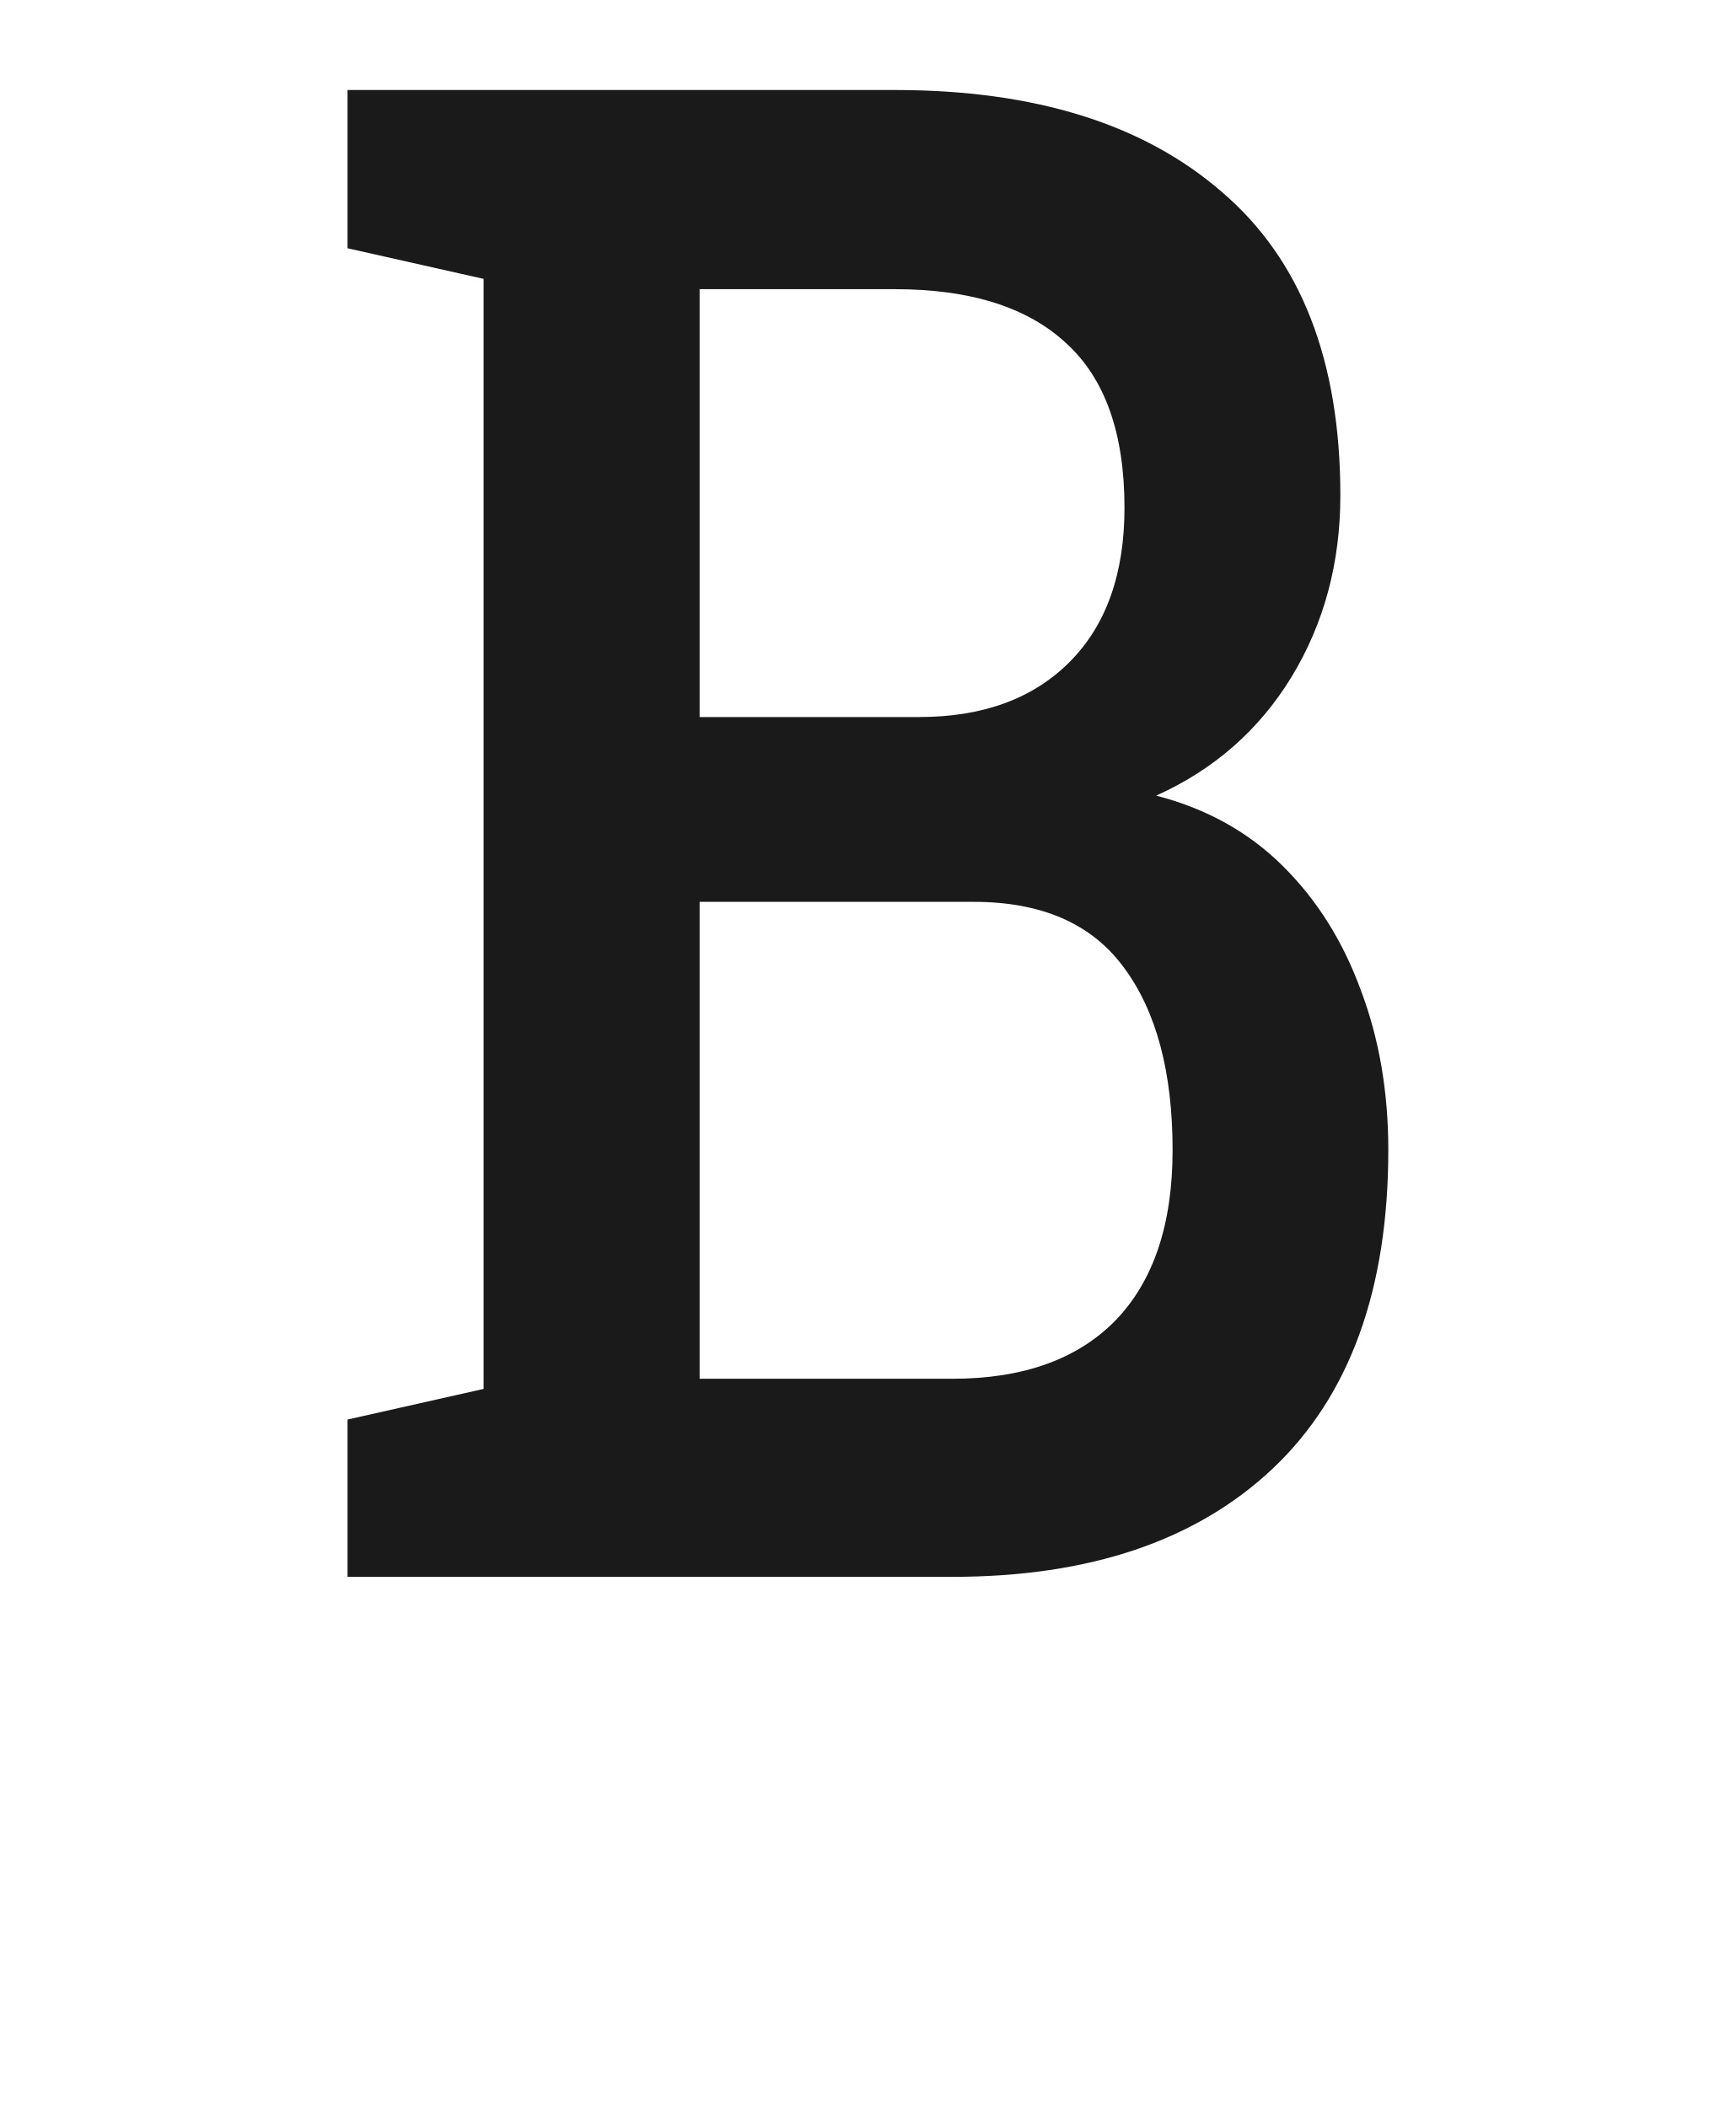
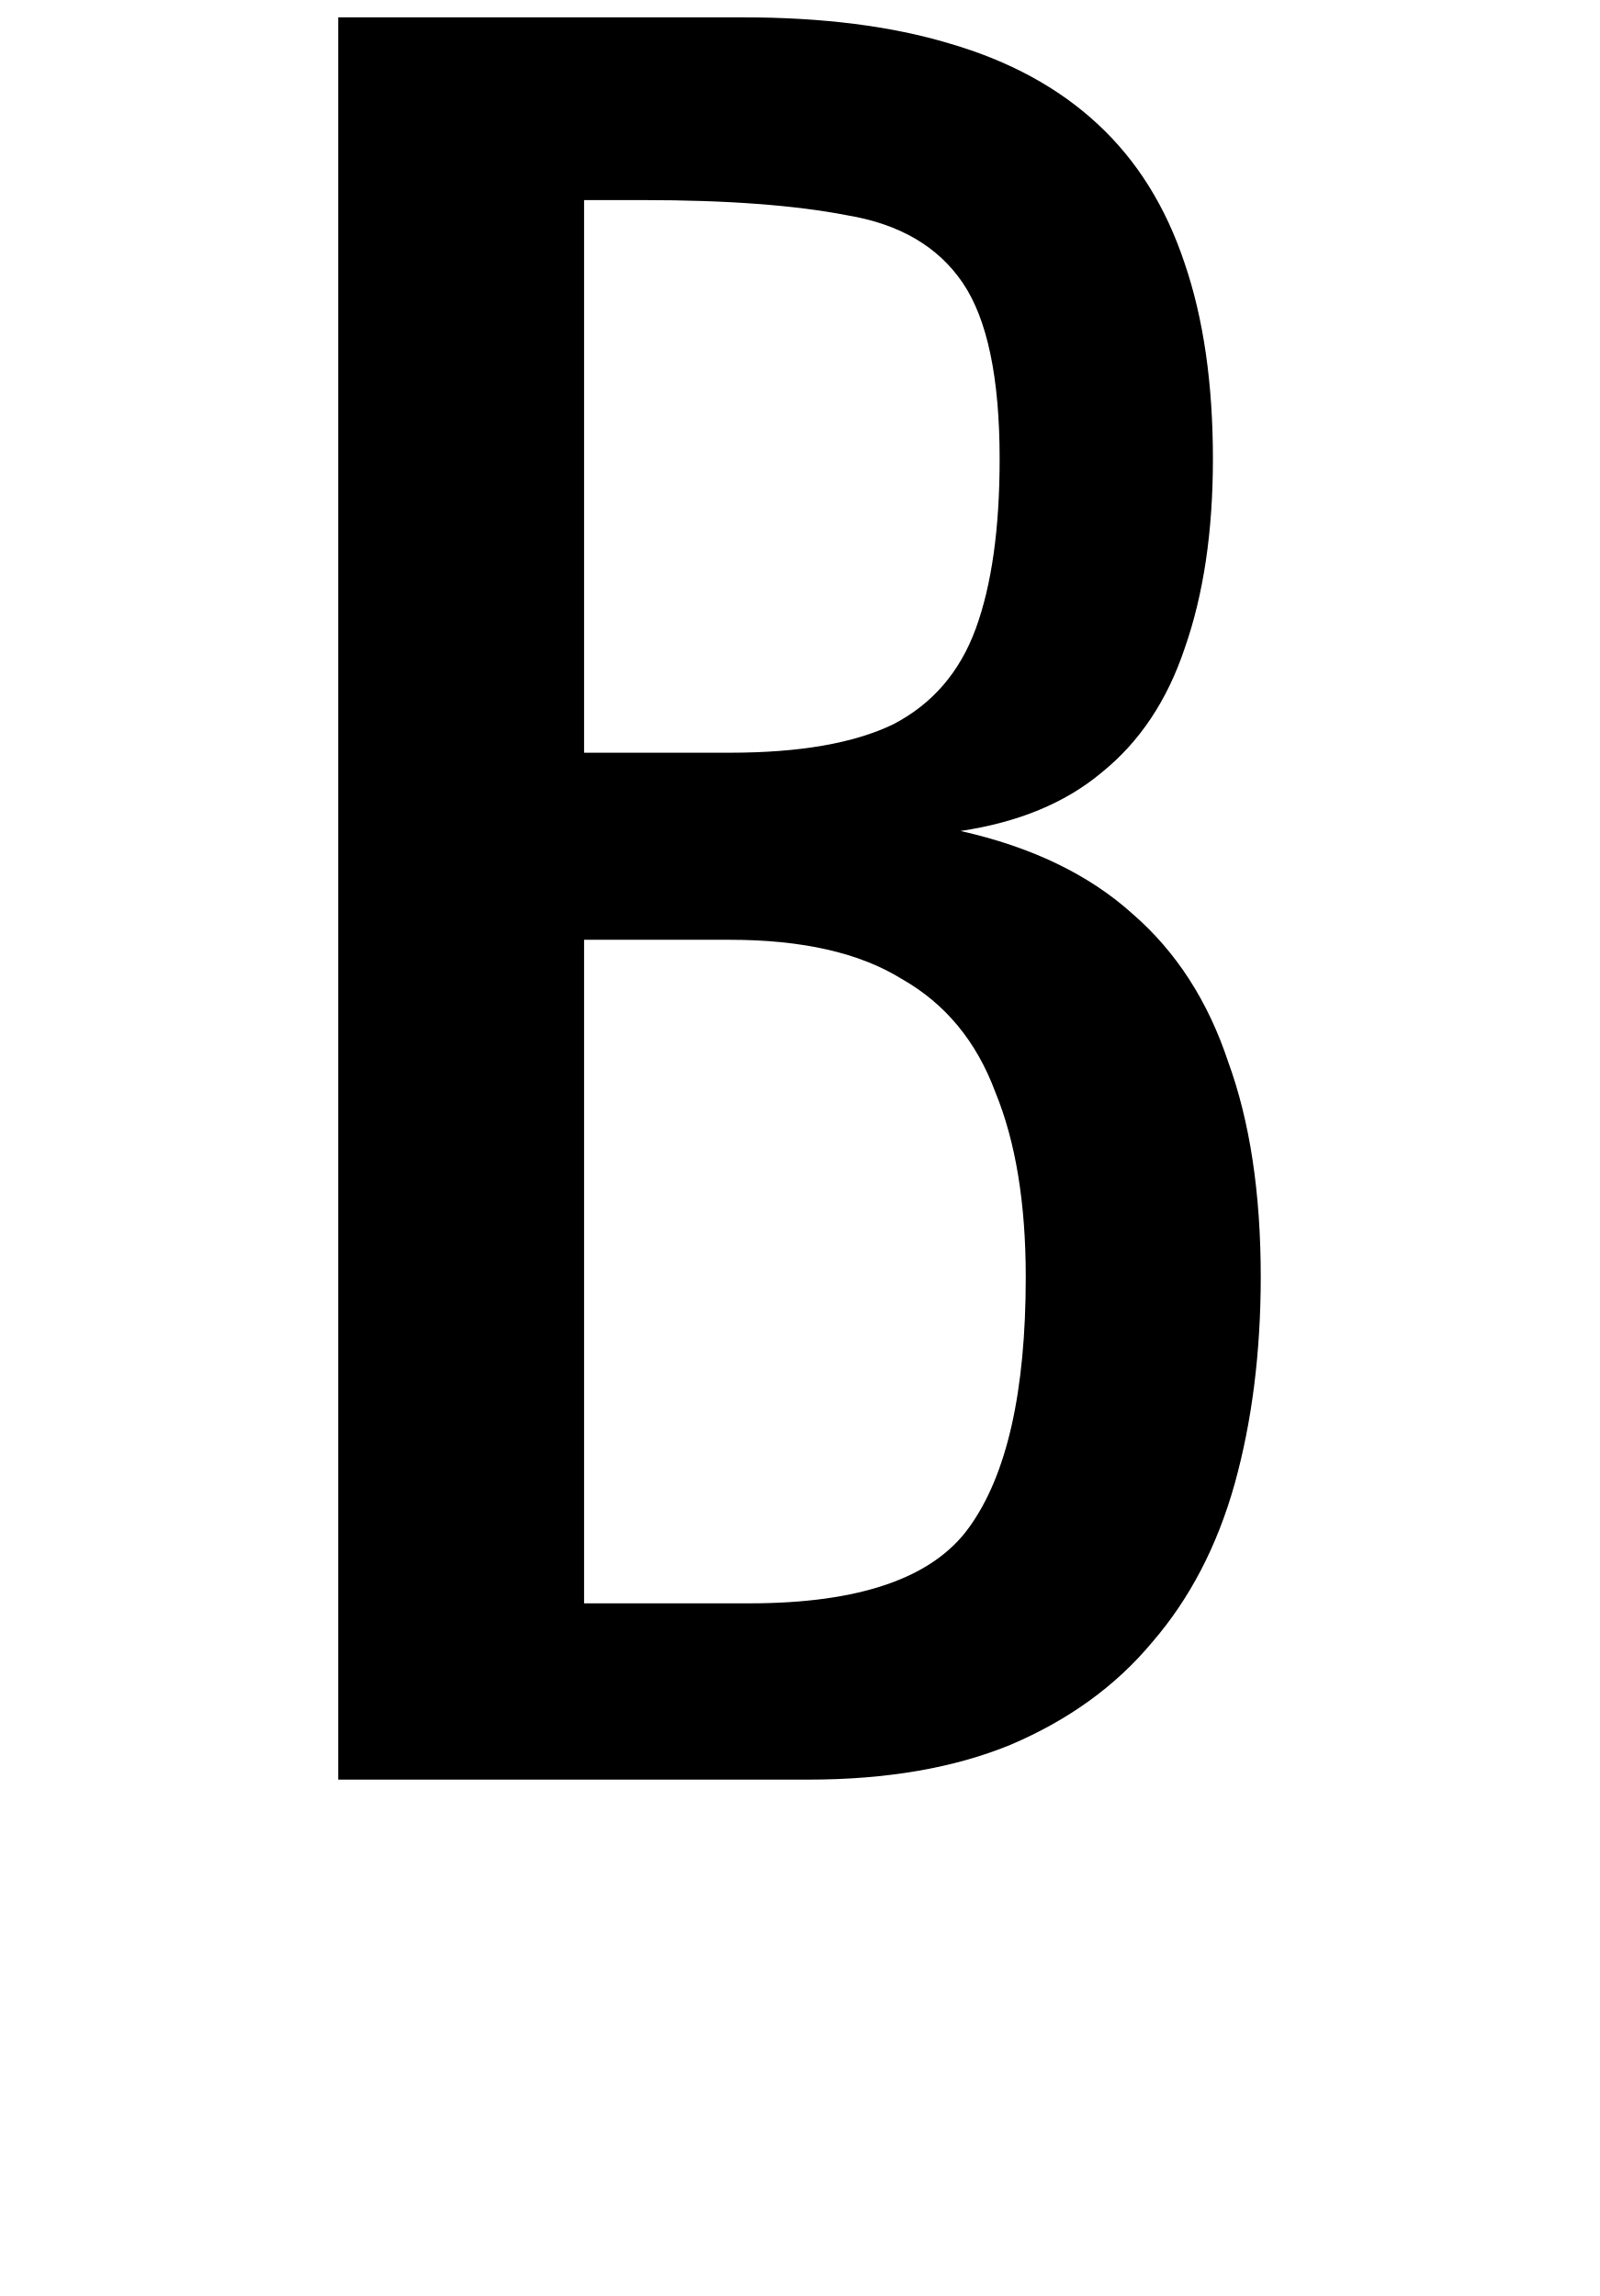
- <svg xmlns="http://www.w3.org/2000/svg" width="42" height="51" viewBox="0 0 11.113 13.494" version="1.1" id="svg1" xml:space="preserve">
-   <defs id="defs1" />
-   <g id="layer1">
-     <rect style="display:none;fill:#e77d00;fill-opacity:1;stroke:none;stroke-width:1.672;stroke-linecap:round;stroke-linejoin:round;paint-order:stroke markers fill" id="rect9" width="11.113" height="13.494" x="0" y="1.6666667e-07" rx="1.9073487e-07" ry="2.623" />
-     <path id="text5" style="font-style:normal;font-variant:normal;font-weight:500;font-stretch:normal;font-size:12.253px;font-family:'Roboto Slab';-inkscape-font-specification:'Roboto Slab, Medium';font-variant-ligatures:normal;font-variant-caps:normal;font-variant-numeric:normal;font-variant-east-asian:normal;display:none;fill:#1a1a1a;fill-opacity:1;stroke:none;stroke-width:1.023;stroke-linecap:round;stroke-linejoin:round;stroke-dasharray:none;stroke-opacity:1;paint-order:markers stroke fill" d="M 2.098,0.576 V 3.054 h 1.037 l 0.12,-1.216 h 1.607 V 8.891 L 3.99,9.087 V 10.094 h 3.126 V 9.087 L 6.244,8.891 V 1.838 H 7.851 l 0.12,1.216 h 1.042 V 0.576 Z" />
-     <path id="text21" style="font-size:12.258px;font-family:'Roboto Slab';-inkscape-font-specification:'Roboto Slab, Normal';font-variant-position:super;font-variant-caps:all-small-caps;display:none;fill:#1a1a1a;fill-opacity:1;stroke-width:1.628;stroke-linecap:round;stroke-linejoin:round;paint-order:stroke markers fill" d="m 8.937,0.455 c -0.343,0 -0.65,0.09 -0.922,0.269 C 7.744,0.9 7.439,1.222 7.1,1.689 L 5.322,4.251 H 4.472 V 1.641 L 5.393,1.461 V 0.534 H 2.012 V 1.461 L 2.964,1.641 V 8.147 L 2.012,8.327 V 9.249 H 5.393 V 8.327 L 4.472,8.147 V 5.585 h 1.065 l 1.927,2.64 0.018,0.024 -0.569,0.078 V 9.249 H 10.116 V 8.327 L 9.242,8.177 6.627,4.67 8.201,2.491 C 8.401,2.223 8.576,2.04 8.728,1.94 8.879,1.836 9.043,1.785 9.218,1.785 c 0.076,0 0.15,0.008 0.222,0.024 0.076,0.012 0.161,0.028 0.257,0.048 L 9.937,0.749 C 9.793,0.657 9.641,0.585 9.482,0.534 9.326,0.482 9.145,0.455 8.937,0.455 Z" transform="scale(0.9162598,1.091393)" />
-     <path id="text1-6" style="font-style:normal;font-variant:normal;font-weight:500;font-stretch:normal;font-size:12.253px;font-family:'Roboto Slab';-inkscape-font-specification:'Roboto Slab, Medium';font-variant-ligatures:normal;font-variant-caps:normal;font-variant-numeric:normal;font-variant-east-asian:normal;display:none;fill:#1a1a1a;fill-opacity:1;stroke:none;stroke-width:1.023;stroke-linecap:round;stroke-linejoin:round;stroke-dasharray:none;stroke-opacity:1;paint-order:markers stroke fill" d="M 2.655,0.576 V 1.589 L 3.461,1.772 3.319,4.451 c -0.018,0.823 -0.083,1.521 -0.192,2.091 -0.106,0.566 -0.241,1.033 -0.406,1.399 -0.165,0.366 -0.342,0.66 -0.532,0.882 h -0.642 l 0.137,3.607 h 1.24 V 10.091 H 8.183 v 2.34 H 9.434 L 9.565,8.823 H 8.556 V 1.785 L 9.423,1.589 V 0.576 Z m 2.183,1.274 h 2.336 V 8.823 H 3.741 C 3.924,8.505 4.083,8.135 4.218,7.712 4.357,7.285 4.469,6.802 4.553,6.262 4.637,5.717 4.689,5.114 4.711,4.451 Z" />
-     <path id="text4" style="font-style:normal;font-variant:normal;font-weight:500;font-stretch:normal;font-size:12.262px;font-family:'Roboto Slab';-inkscape-font-specification:'Roboto Slab, Medium';font-variant-ligatures:normal;font-variant-caps:normal;font-variant-numeric:normal;font-variant-east-asian:normal;display:inline;fill:#1a1a1a;fill-opacity:1;stroke:none;stroke-width:1.023;stroke-linecap:round;stroke-linejoin:round;stroke-dasharray:none;stroke-opacity:1;paint-order:markers stroke fill" d="M 2.225,0.576 V 1.589 L 3.096,1.785 V 8.891 L 2.225,9.087 V 10.094 h 3.872 c 0.877,0 1.561,-0.231 2.051,-0.693 C 8.641,8.935 8.888,8.254 8.888,7.361 c 0,-0.37 -0.058,-0.71 -0.175,-1.02 C 8.599,6.028 8.433,5.762 8.213,5.544 7.994,5.326 7.723,5.176 7.402,5.093 7.771,4.927 8.06,4.674 8.268,4.334 8.477,3.99 8.581,3.603 8.581,3.171 8.581,2.308 8.328,1.661 7.824,1.23 7.323,0.794 6.625,0.576 5.729,0.576 H 3.096 Z M 4.479,1.851 h 1.25 c 0.483,0 0.848,0.115 1.097,0.346 0.249,0.227 0.373,0.578 0.373,1.053 0,0.423 -0.117,0.752 -0.351,0.987 -0.234,0.235 -0.555,0.353 -0.965,0.353 H 4.479 Z m 0,3.922 h 1.755 c 0.435,0 0.755,0.14 0.96,0.419 0.208,0.279 0.313,0.669 0.313,1.17 0,0.475 -0.122,0.839 -0.367,1.092 C 6.897,8.701 6.55,8.826 6.097,8.826 H 4.479 Z" />
-     <path id="text1-9" style="font-style:normal;font-variant:normal;font-weight:500;font-stretch:normal;font-size:12.253px;font-family:'Roboto Slab';-inkscape-font-specification:'Roboto Slab, Medium';font-variant-ligatures:normal;font-variant-caps:normal;font-variant-numeric:normal;font-variant-east-asian:normal;display:none;fill:#1a1a1a;fill-opacity:1;stroke:none;stroke-width:1.023;stroke-linecap:round;stroke-linejoin:round;stroke-dasharray:none;stroke-opacity:1;paint-order:markers stroke fill" d="M 4.901,0.576 2.257,8.989 1.676,9.087 V 10.094 H 4.216 V 9.087 L 3.639,8.963 4.073,7.466 H 7.045 L 7.468,8.963 6.897,9.087 V 10.094 H 9.436 V 9.087 L 8.855,8.989 6.244,0.576 Z M 5.548,2.426 h 0.033 l 0.071,0.255 1.037,3.523 H 4.435 L 5.471,2.694 Z" />
-     <path id="text1-8" style="font-style:normal;font-variant:normal;font-weight:500;font-stretch:normal;font-size:12.253px;font-family:'Roboto Slab';-inkscape-font-specification:'Roboto Slab, Medium';font-variant-ligatures:normal;font-variant-caps:normal;font-variant-numeric:normal;font-variant-east-asian:normal;display:none;fill:#1a1a1a;fill-opacity:1;stroke:none;stroke-width:1.023;stroke-linecap:round;stroke-linejoin:round;stroke-dasharray:none;stroke-opacity:1;paint-order:markers stroke fill" d="M 1.687,0.576 V 1.589 L 2.559,1.786 V 8.891 L 1.687,9.087 V 10.094 H 4.786 V 9.087 L 3.941,8.891 V 7.304 l 1.181,-1.471 1.923,3.163 v 0.007 L 6.338,9.087 V 10.094 H 9.425 V 9.087 L 8.663,8.924 6.02,4.715 8.389,1.766 9.141,1.589 V 0.576 H 6.162 V 1.589 l 0.707,0.085 -0.017,0.026 -2.912,3.688 V 1.786 L 4.786,1.589 V 0.576 Z" />
-     <path d="m 5.389,0.439 c -0.53,0 -1.009,0.12 -1.437,0.36 C 3.524,1.034 3.159,1.37 2.855,1.805 2.552,2.237 2.318,2.746 2.153,3.335 1.989,3.923 1.907,4.566 1.907,5.263 v 0.144 c 0,0.702 0.082,1.347 0.246,1.935 0.165,0.588 0.399,1.098 0.702,1.529 0.307,0.431 0.674,0.767 1.102,1.007 0.428,0.235 0.907,0.353 1.437,0.353 0.165,0 0.329,-0.016 0.494,-0.046 0.168,-0.026 0.331,-0.065 0.488,-0.117 L 8.493,11.832 9.206,10.662 7.55,9.375 C 8.007,8.943 8.343,8.386 8.559,7.702 8.778,7.013 8.888,6.248 8.888,5.407 V 5.263 c 0,-0.697 -0.08,-1.34 -0.241,-1.928 C 8.486,2.746 8.254,2.237 7.95,1.805 7.647,1.37 7.279,1.034 6.848,0.799 6.416,0.559 5.93,0.439 5.389,0.439 Z m 0,1.314 c 0.479,0 0.876,0.148 1.19,0.445 0.314,0.296 0.548,0.706 0.702,1.229 0.154,0.523 0.23,1.131 0.23,1.824 v 0.157 c 0,0.702 -0.077,1.316 -0.23,1.843 -0.154,0.527 -0.387,0.939 -0.702,1.235 -0.311,0.292 -0.705,0.438 -1.184,0.438 -0.461,0 -0.848,-0.146 -1.163,-0.438 C 3.918,8.189 3.682,7.778 3.525,7.25 3.367,6.719 3.288,6.104 3.288,5.407 V 5.25 c 0,-0.693 0.079,-1.301 0.236,-1.824 0.161,-0.523 0.397,-0.932 0.707,-1.229 0.311,-0.296 0.696,-0.445 1.157,-0.445 z" style="font-weight:500;font-size:12.253px;font-family:'Roboto Slab';-inkscape-font-specification:'Roboto Slab, Medium';display:none;fill:#1a1a1a;stroke-width:1.023;stroke-linecap:round;stroke-linejoin:round;paint-order:markers stroke fill" id="path2" />
-     <path id="text1-7" style="font-style:normal;font-variant:normal;font-weight:500;font-stretch:normal;font-size:12.253px;font-family:'Roboto Slab';-inkscape-font-specification:'Roboto Slab, Medium';font-variant-ligatures:normal;font-variant-caps:normal;font-variant-numeric:normal;font-variant-east-asian:normal;display:none;fill:#1a1a1a;fill-opacity:1;stroke:none;stroke-width:1.023;stroke-linecap:round;stroke-linejoin:round;stroke-dasharray:none;stroke-opacity:1;paint-order:markers stroke fill" d="M 5.246,0.576 V 1.596 l 1.07,0.19 v 5.517 c 0,0.34 -0.048,0.632 -0.143,0.876 C 6.078,8.423 5.941,8.61 5.762,8.741 5.583,8.872 5.367,8.937 5.115,8.937 4.734,8.937 4.437,8.804 4.221,8.538 4.005,8.268 3.887,7.817 3.865,7.185 H 2.554 L 2.543,7.224 c 0.022,0.676 0.148,1.238 0.378,1.687 0.234,0.445 0.547,0.776 0.938,0.994 0.395,0.218 0.847,0.327 1.355,0.327 0.537,0 0.989,-0.119 1.354,-0.359 C 6.938,9.632 7.217,9.292 7.408,8.852 7.598,8.412 7.692,7.896 7.692,7.303 V 1.786 L 8.57,1.589 V 0.576 Z" />
-     <path id="path8" style="font-style:normal;font-variant:normal;font-weight:500;font-stretch:normal;font-size:12.262px;font-family:'Roboto Slab';-inkscape-font-specification:'Roboto Slab, Medium';font-variant-ligatures:normal;font-variant-caps:normal;font-variant-numeric:normal;font-variant-east-asian:normal;display:none;fill:#1a1a1a;fill-opacity:1;stroke:none;stroke-width:1.023;stroke-linecap:round;stroke-linejoin:round;stroke-dasharray:none;stroke-opacity:1;paint-order:markers stroke fill" d="m 7.76,0.439 c -0.812,0 -1.453,0.327 -1.925,0.98 -0.472,0.654 -0.707,1.599 -0.707,2.837 v 2.164 c 0,1.238 0.236,2.183 0.707,2.837 0.475,0.649 1.12,0.974 1.936,0.974 0.808,0 1.448,-0.325 1.919,-0.974 0.472,-0.649 0.707,-1.595 0.707,-2.837 v -2.164 c 0,-1.238 -0.237,-2.183 -0.713,-2.837 C 9.209,0.766 8.568,0.439 7.76,0.439 Z m -4.347,0.137 -2.698,0.628 v 0.967 L 2.037,2.158 V 8.891 L 0.737,9.087 V 10.094 H 4.713 V 9.087 l -1.3,-0.196 z m 4.347,1.137 c 0.406,0 0.717,0.19 0.932,0.569 0.216,0.379 0.323,0.961 0.323,1.745 v 2.608 c 0,0.793 -0.106,1.379 -0.318,1.759 -0.212,0.379 -0.521,0.569 -0.927,0.569 -0.413,0 -0.727,-0.19 -0.943,-0.569 -0.216,-0.379 -0.323,-0.965 -0.323,-1.759 V 4.027 c 0,-0.789 0.106,-1.37 0.318,-1.745 0.216,-0.379 0.528,-0.569 0.938,-0.569 z" />
-     <path id="text8" style="font-style:normal;font-variant:normal;font-weight:500;font-stretch:normal;font-size:12.262px;font-family:'Roboto Slab';-inkscape-font-specification:'Roboto Slab, Medium';font-variant-ligatures:normal;font-variant-caps:normal;font-variant-numeric:normal;font-variant-east-asian:normal;display:none;fill:#1a1a1a;fill-opacity:1;stroke:none;stroke-width:1.023;stroke-linecap:round;stroke-linejoin:round;stroke-dasharray:none;stroke-opacity:1;paint-order:markers stroke fill" d="m 5.491,0.439 c -0.49,0 -0.932,0.148 -1.327,0.444 C 3.772,1.175 3.463,1.578 3.236,2.093 3.01,2.603 2.896,3.185 2.896,3.838 c 0,0.684 0.099,1.272 0.296,1.765 0.201,0.488 0.482,0.863 0.844,1.124 0.366,0.257 0.794,0.386 1.284,0.386 0.314,0 0.599,-0.074 0.855,-0.222 C 6.432,6.743 6.642,6.527 6.807,6.244 l 0.017,0.098 C 6.816,7.248 6.671,7.913 6.39,8.335 6.108,8.754 5.723,8.963 5.233,8.963 c -0.26,0 -0.508,-0.026 -0.746,-0.079 C 4.249,8.828 4.017,8.743 3.79,8.63 L 3.615,9.839 c 0.241,0.131 0.508,0.229 0.801,0.294 0.292,0.065 0.577,0.098 0.855,0.098 0.585,0 1.097,-0.155 1.536,-0.464 C 7.249,9.453 7.595,8.991 7.843,8.381 8.092,7.767 8.216,7.015 8.216,6.126 V 4.204 C 8.216,3.394 8.103,2.709 7.876,2.152 7.649,1.589 7.332,1.165 6.922,0.877 6.516,0.585 6.039,0.439 5.491,0.439 Z m 0.017,1.275 c 0.42,0 0.746,0.196 0.976,0.588 0.234,0.388 0.351,0.961 0.351,1.719 V 5.035 C 6.717,5.287 6.547,5.492 6.324,5.649 6.101,5.802 5.834,5.877 5.523,5.877 5.256,5.877 5.03,5.795 4.843,5.629 4.657,5.459 4.516,5.222 4.421,4.917 4.326,4.607 4.278,4.248 4.278,3.838 c 0,-0.405 0.053,-0.767 0.159,-1.085 C 4.547,2.431 4.693,2.178 4.876,1.995 5.063,1.808 5.273,1.714 5.507,1.714 Z" />
-     <path id="text9" style="font-style:normal;font-variant:normal;font-weight:500;font-stretch:normal;font-size:12.262px;font-family:'Roboto Slab';-inkscape-font-specification:'Roboto Slab, Medium';font-variant-ligatures:normal;font-variant-caps:normal;font-variant-numeric:normal;font-variant-east-asian:normal;display:none;fill:#1a1a1a;fill-opacity:1;stroke:none;stroke-width:1.023;stroke-linecap:round;stroke-linejoin:round;stroke-dasharray:none;stroke-opacity:1;paint-order:markers stroke fill" d="m 5.554,0.439 c -0.49,0 -0.922,0.105 -1.294,0.314 C 3.89,0.958 3.603,1.256 3.398,1.648 3.193,2.04 3.091,2.52 3.091,3.086 c 0,0.484 0.108,0.911 0.323,1.281 0.216,0.366 0.515,0.647 0.899,0.843 C 3.875,5.416 3.528,5.718 3.272,6.119 3.016,6.516 2.888,6.978 2.888,7.505 c 0,0.584 0.111,1.081 0.334,1.49 0.227,0.405 0.541,0.713 0.944,0.922 0.402,0.209 0.868,0.314 1.398,0.314 0.526,0 0.989,-0.105 1.388,-0.314 C 7.354,9.708 7.667,9.401 7.89,8.996 8.113,8.586 8.224,8.089 8.224,7.505 8.224,6.982 8.095,6.52 7.835,6.119 7.579,5.718 7.232,5.416 6.793,5.211 7.173,5.015 7.475,4.734 7.698,4.368 7.921,3.997 8.033,3.57 8.033,3.086 8.033,2.52 7.926,2.04 7.714,1.648 7.506,1.256 7.215,0.958 6.842,0.753 6.473,0.544 6.044,0.439 5.554,0.439 Z m 0,1.275 c 0.219,0 0.409,0.061 0.57,0.183 0.165,0.122 0.293,0.29 0.384,0.503 0.095,0.214 0.143,0.462 0.143,0.745 0,0.288 -0.046,0.538 -0.137,0.752 C 6.422,4.111 6.296,4.276 6.135,4.394 5.974,4.507 5.784,4.564 5.565,4.564 5.228,4.564 4.961,4.435 4.764,4.178 4.57,3.921 4.473,3.577 4.473,3.145 4.473,2.71 4.57,2.363 4.764,2.106 4.961,1.845 5.225,1.714 5.554,1.714 Z m 0,4.131 c 0.252,0 0.475,0.066 0.669,0.196 0.197,0.131 0.351,0.316 0.461,0.556 0.11,0.235 0.164,0.51 0.164,0.824 0,0.314 -0.053,0.586 -0.159,0.817 C 6.583,8.469 6.433,8.647 6.239,8.773 6.045,8.9 5.82,8.963 5.565,8.963 5.173,8.963 4.859,8.826 4.621,8.551 4.387,8.277 4.27,7.9 4.27,7.421 c 0,-0.314 0.055,-0.588 0.165,-0.824 C 4.545,6.357 4.694,6.172 4.884,6.041 5.078,5.911 5.301,5.845 5.554,5.845 Z" />
-     <path id="text10" style="font-style:normal;font-variant:normal;font-weight:500;font-stretch:normal;font-size:12.262px;font-family:'Roboto Slab';-inkscape-font-specification:'Roboto Slab, Medium';font-variant-ligatures:normal;font-variant-caps:normal;font-variant-numeric:normal;font-variant-east-asian:normal;display:none;fill:#1a1a1a;fill-opacity:1;stroke:none;stroke-width:1.023;stroke-linecap:round;stroke-linejoin:round;stroke-dasharray:none;stroke-opacity:1;paint-order:markers stroke fill" d="M 2.787,0.576 V 2.858 H 3.889 L 3.96,1.851 H 6.993 C 6.5,2.544 6.077,3.267 5.726,4.021 5.379,4.77 5.095,5.564 4.876,6.4 4.657,7.237 4.501,8.137 4.41,9.1 L 4.328,10.094 H 5.71 L 5.792,9.1 C 5.865,8.359 5.955,7.683 6.061,7.073 6.167,6.459 6.31,5.875 6.489,5.321 6.672,4.764 6.911,4.206 7.207,3.648 7.503,3.086 7.876,2.487 8.326,1.851 V 0.576 Z" />
-     <path id="text11" style="font-style:normal;font-variant:normal;font-weight:500;font-stretch:normal;font-size:12.262px;font-family:'Roboto Slab';-inkscape-font-specification:'Roboto Slab, Medium';font-variant-ligatures:normal;font-variant-caps:normal;font-variant-numeric:normal;font-variant-east-asian:normal;display:none;fill:#1a1a1a;fill-opacity:1;stroke:none;stroke-width:1.023;stroke-linecap:round;stroke-linejoin:round;stroke-dasharray:none;stroke-opacity:1;paint-order:markers stroke fill" d="m 5.965,0.439 c -0.607,0 -1.144,0.172 -1.612,0.516 C 3.888,1.3 3.523,1.801 3.256,2.459 2.992,3.113 2.861,3.912 2.861,4.858 V 6.361 c 0,0.815 0.119,1.512 0.357,2.092 0.238,0.575 0.567,1.015 0.987,1.32 0.42,0.305 0.901,0.458 1.442,0.458 0.519,0 0.975,-0.142 1.366,-0.425 0.391,-0.288 0.694,-0.682 0.91,-1.183 0.219,-0.501 0.329,-1.074 0.329,-1.719 0,-0.61 -0.093,-1.155 -0.28,-1.634 C 7.786,4.79 7.519,4.415 7.172,4.145 6.824,3.871 6.413,3.733 5.938,3.733 c -0.34,0 -0.653,0.066 -0.938,0.196 C 4.718,4.061 4.482,4.237 4.292,4.459 L 4.27,4.426 C 4.285,3.533 4.441,2.862 4.737,2.413 5.033,1.96 5.451,1.734 5.992,1.734 c 0.241,0 0.466,0.03 0.674,0.091 0.208,0.057 0.406,0.131 0.592,0.222 L 7.511,0.838 C 7.288,0.712 7.047,0.613 6.788,0.543 6.528,0.474 6.254,0.439 5.965,0.439 Z M 5.543,4.976 c 0.42,0 0.746,0.179 0.976,0.536 0.234,0.357 0.351,0.817 0.351,1.379 0,0.388 -0.051,0.739 -0.153,1.053 C 6.618,8.257 6.476,8.506 6.294,8.689 6.111,8.872 5.89,8.963 5.63,8.963 5.221,8.963 4.885,8.745 4.621,8.309 4.362,7.874 4.232,7.25 4.232,6.44 V 5.753 C 4.316,5.592 4.422,5.455 4.55,5.342 4.678,5.224 4.826,5.134 4.994,5.073 5.162,5.008 5.345,4.976 5.543,4.976 Z" />
-     <path id="text12" style="font-style:normal;font-variant:normal;font-weight:500;font-stretch:normal;font-size:12.262px;font-family:'Roboto Slab';-inkscape-font-specification:'Roboto Slab, Medium';font-variant-ligatures:normal;font-variant-caps:normal;font-variant-numeric:normal;font-variant-east-asian:normal;display:none;fill:#1a1a1a;fill-opacity:1;stroke:none;stroke-width:1.023;stroke-linecap:round;stroke-linejoin:round;stroke-dasharray:none;stroke-opacity:1;paint-order:markers stroke fill" d="M 3.569,0.577 3.108,5.845 4.309,5.956 C 4.386,5.69 4.512,5.485 4.687,5.342 4.863,5.198 5.126,5.126 5.477,5.126 c 0.409,0 0.722,0.179 0.938,0.536 0.219,0.357 0.329,0.824 0.329,1.399 0,0.575 -0.106,1.037 -0.318,1.386 C 6.217,8.791 5.908,8.963 5.499,8.963 5.144,8.963 4.856,8.835 4.633,8.578 4.413,8.316 4.303,7.954 4.303,7.492 l -1.3,0.052 -0.011,0.039 c -0.011,0.558 0.093,1.035 0.312,1.431 0.223,0.397 0.527,0.7 0.911,0.909 0.384,0.205 0.811,0.307 1.283,0.307 0.567,0 1.044,-0.135 1.431,-0.405 C 7.321,9.552 7.618,9.177 7.819,8.702 8.02,8.222 8.12,7.671 8.12,7.048 8.12,6.381 8.025,5.808 7.835,5.329 7.649,4.849 7.376,4.481 7.018,4.224 6.66,3.967 6.229,3.843 5.724,3.851 5.552,3.856 5.391,3.88 5.241,3.923 5.092,3.967 4.952,4.026 4.824,4.1 4.696,4.17 4.582,4.25 4.479,4.342 L 4.72,1.943 h 2.249 l 0.126,0.68 H 8.005 V 0.577 Z" />
-     <path id="text13" style="font-style:normal;font-variant:normal;font-weight:500;font-stretch:normal;font-size:12.262px;font-family:'Roboto Slab';-inkscape-font-specification:'Roboto Slab, Medium';font-variant-ligatures:normal;font-variant-caps:normal;font-variant-numeric:normal;font-variant-east-asian:normal;display:none;fill:#1a1a1a;fill-opacity:1;stroke:none;stroke-width:1.023;stroke-linecap:round;stroke-linejoin:round;stroke-dasharray:none;stroke-opacity:1;paint-order:markers stroke fill" d="M 6.058,0.576 2.652,7.008 2.702,7.852 H 6.097 V 8.891 L 5.224,9.087 V 10.094 H 8.339 V 9.087 L 7.473,8.891 V 7.852 H 8.46 V 6.694 H 7.473 V 0.576 Z m 0.006,2.229 0.033,0.013 V 6.694 H 4.007 L 5.943,3.112 Z" />
-     <path id="text14" style="font-style:normal;font-variant:normal;font-weight:500;font-stretch:normal;font-size:12.262px;font-family:'Roboto Slab';-inkscape-font-specification:'Roboto Slab, Medium';font-variant-ligatures:normal;font-variant-caps:normal;font-variant-numeric:normal;font-variant-east-asian:normal;display:none;fill:#1a1a1a;fill-opacity:1;stroke:none;stroke-width:1.023;stroke-linecap:round;stroke-linejoin:round;stroke-dasharray:none;stroke-opacity:1;paint-order:markers stroke fill" d="m 5.516,0.439 c -0.501,0 -0.945,0.113 -1.333,0.34 C 3.796,1.006 3.494,1.317 3.278,1.714 3.066,2.106 2.965,2.548 2.976,3.04 l 0.011,0.039 h 1.338 c 0,-0.275 0.049,-0.514 0.148,-0.719 0.102,-0.205 0.243,-0.364 0.422,-0.477 0.183,-0.113 0.393,-0.17 0.631,-0.17 0.388,0 0.682,0.128 0.883,0.386 0.201,0.253 0.301,0.612 0.301,1.078 0,0.296 -0.042,0.554 -0.126,0.772 -0.08,0.214 -0.21,0.379 -0.389,0.497 -0.175,0.113 -0.404,0.17 -0.686,0.17 H 4.589 V 5.871 h 0.9 c 0.457,0 0.795,0.131 1.014,0.392 0.219,0.257 0.329,0.638 0.329,1.144 0,0.501 -0.117,0.887 -0.351,1.157 -0.23,0.266 -0.549,0.399 -0.954,0.399 -0.263,0 -0.492,-0.061 -0.686,-0.183 C 4.651,8.654 4.503,8.481 4.397,8.263 4.295,8.046 4.244,7.795 4.244,7.512 H 2.911 l -0.011,0.039 C 2.888,8.113 2.997,8.595 3.223,8.996 3.454,9.392 3.77,9.697 4.172,9.911 4.574,10.124 5.026,10.231 5.527,10.231 c 0.523,0 0.985,-0.111 1.388,-0.333 0.406,-0.227 0.724,-0.549 0.954,-0.967 0.23,-0.423 0.346,-0.922 0.346,-1.497 0,-0.51 -0.11,-0.961 -0.329,-1.353 -0.216,-0.392 -0.552,-0.682 -1.009,-0.869 0.406,-0.218 0.709,-0.512 0.91,-0.883 0.205,-0.37 0.307,-0.767 0.307,-1.19 0,-0.863 -0.234,-1.527 -0.702,-1.994 C 6.923,0.674 6.298,0.439 5.516,0.439 Z" />
-     <path id="text15" style="font-style:normal;font-variant:normal;font-weight:500;font-stretch:normal;font-size:12.262px;font-family:'Roboto Slab';-inkscape-font-specification:'Roboto Slab, Medium';font-variant-ligatures:normal;font-variant-caps:normal;font-variant-numeric:normal;font-variant-east-asian:normal;display:none;fill:#1a1a1a;fill-opacity:1;stroke:none;stroke-width:1.023;stroke-linecap:round;stroke-linejoin:round;stroke-dasharray:none;stroke-opacity:1;paint-order:markers stroke fill" d="m 5.485,0.439 c -0.552,0 -1.029,0.133 -1.431,0.398 C 3.655,1.099 3.35,1.457 3.138,1.91 2.926,2.359 2.825,2.864 2.836,3.426 l 0.011,0.039 h 1.338 c 0,-0.549 0.11,-0.976 0.329,-1.281 C 4.734,1.875 5.048,1.72 5.458,1.72 c 0.388,0 0.684,0.144 0.888,0.431 0.205,0.288 0.307,0.638 0.307,1.052 0,0.231 -0.033,0.46 -0.099,0.687 C 6.489,4.117 6.375,4.367 6.214,4.642 6.057,4.912 5.836,5.239 5.551,5.623 L 2.952,9.002 V 10.094 H 8.277 V 7.839 H 7.175 L 7.092,8.826 H 4.701 L 4.69,8.793 6.472,6.499 C 6.823,6.05 7.114,5.642 7.345,5.276 7.579,4.91 7.752,4.557 7.866,4.217 7.983,3.877 8.041,3.527 8.041,3.165 8.041,2.629 7.936,2.156 7.728,1.746 7.523,1.337 7.231,1.016 6.851,0.785 6.47,0.554 6.015,0.439 5.485,0.439 Z" />
+ <svg xmlns="http://www.w3.org/2000/svg" xml:space="preserve" width="33.123" height="47.558" viewBox="0 0 8.764 12.583">
+   <g style="display:inline">
+     <path d="M-241.473-18.989V4.223h6.19q1.547 0 2.665-.459 1.146-.488 1.862-1.347.745-.86 1.09-2.092.342-1.232.343-2.722 0-1.662-.43-2.837-.4-1.203-1.26-1.948-.86-.775-2.264-1.09 1.146-.171 1.862-.773.745-.602 1.09-1.633.372-1.06.372-2.494 0-1.49-.373-2.579-.372-1.118-1.146-1.833-.773-.718-1.949-1.06-1.146-.345-2.722-.345zm3.238 2.407h.774q1.662 0 2.694.201 1.031.172 1.518.888.487.717.487 2.321 0 1.376-.315 2.236t-1.089 1.26q-.774.373-2.149.373h-1.92zm0 9.743h1.92q1.433 0 2.264.516.86.488 1.232 1.49.401.975.401 2.436 0 2.265-.745 3.296-.716 1.002-2.894 1.002h-2.178z" style="font-size:380px;font-family:Oswald,sans-serif;dominant-baseline:central;display:inline;fill:#000;fill-opacity:1;stroke-width:6.23807e-06" transform="translate(102.328 7.996)scale(.41609)" />
  </g>
</svg>
